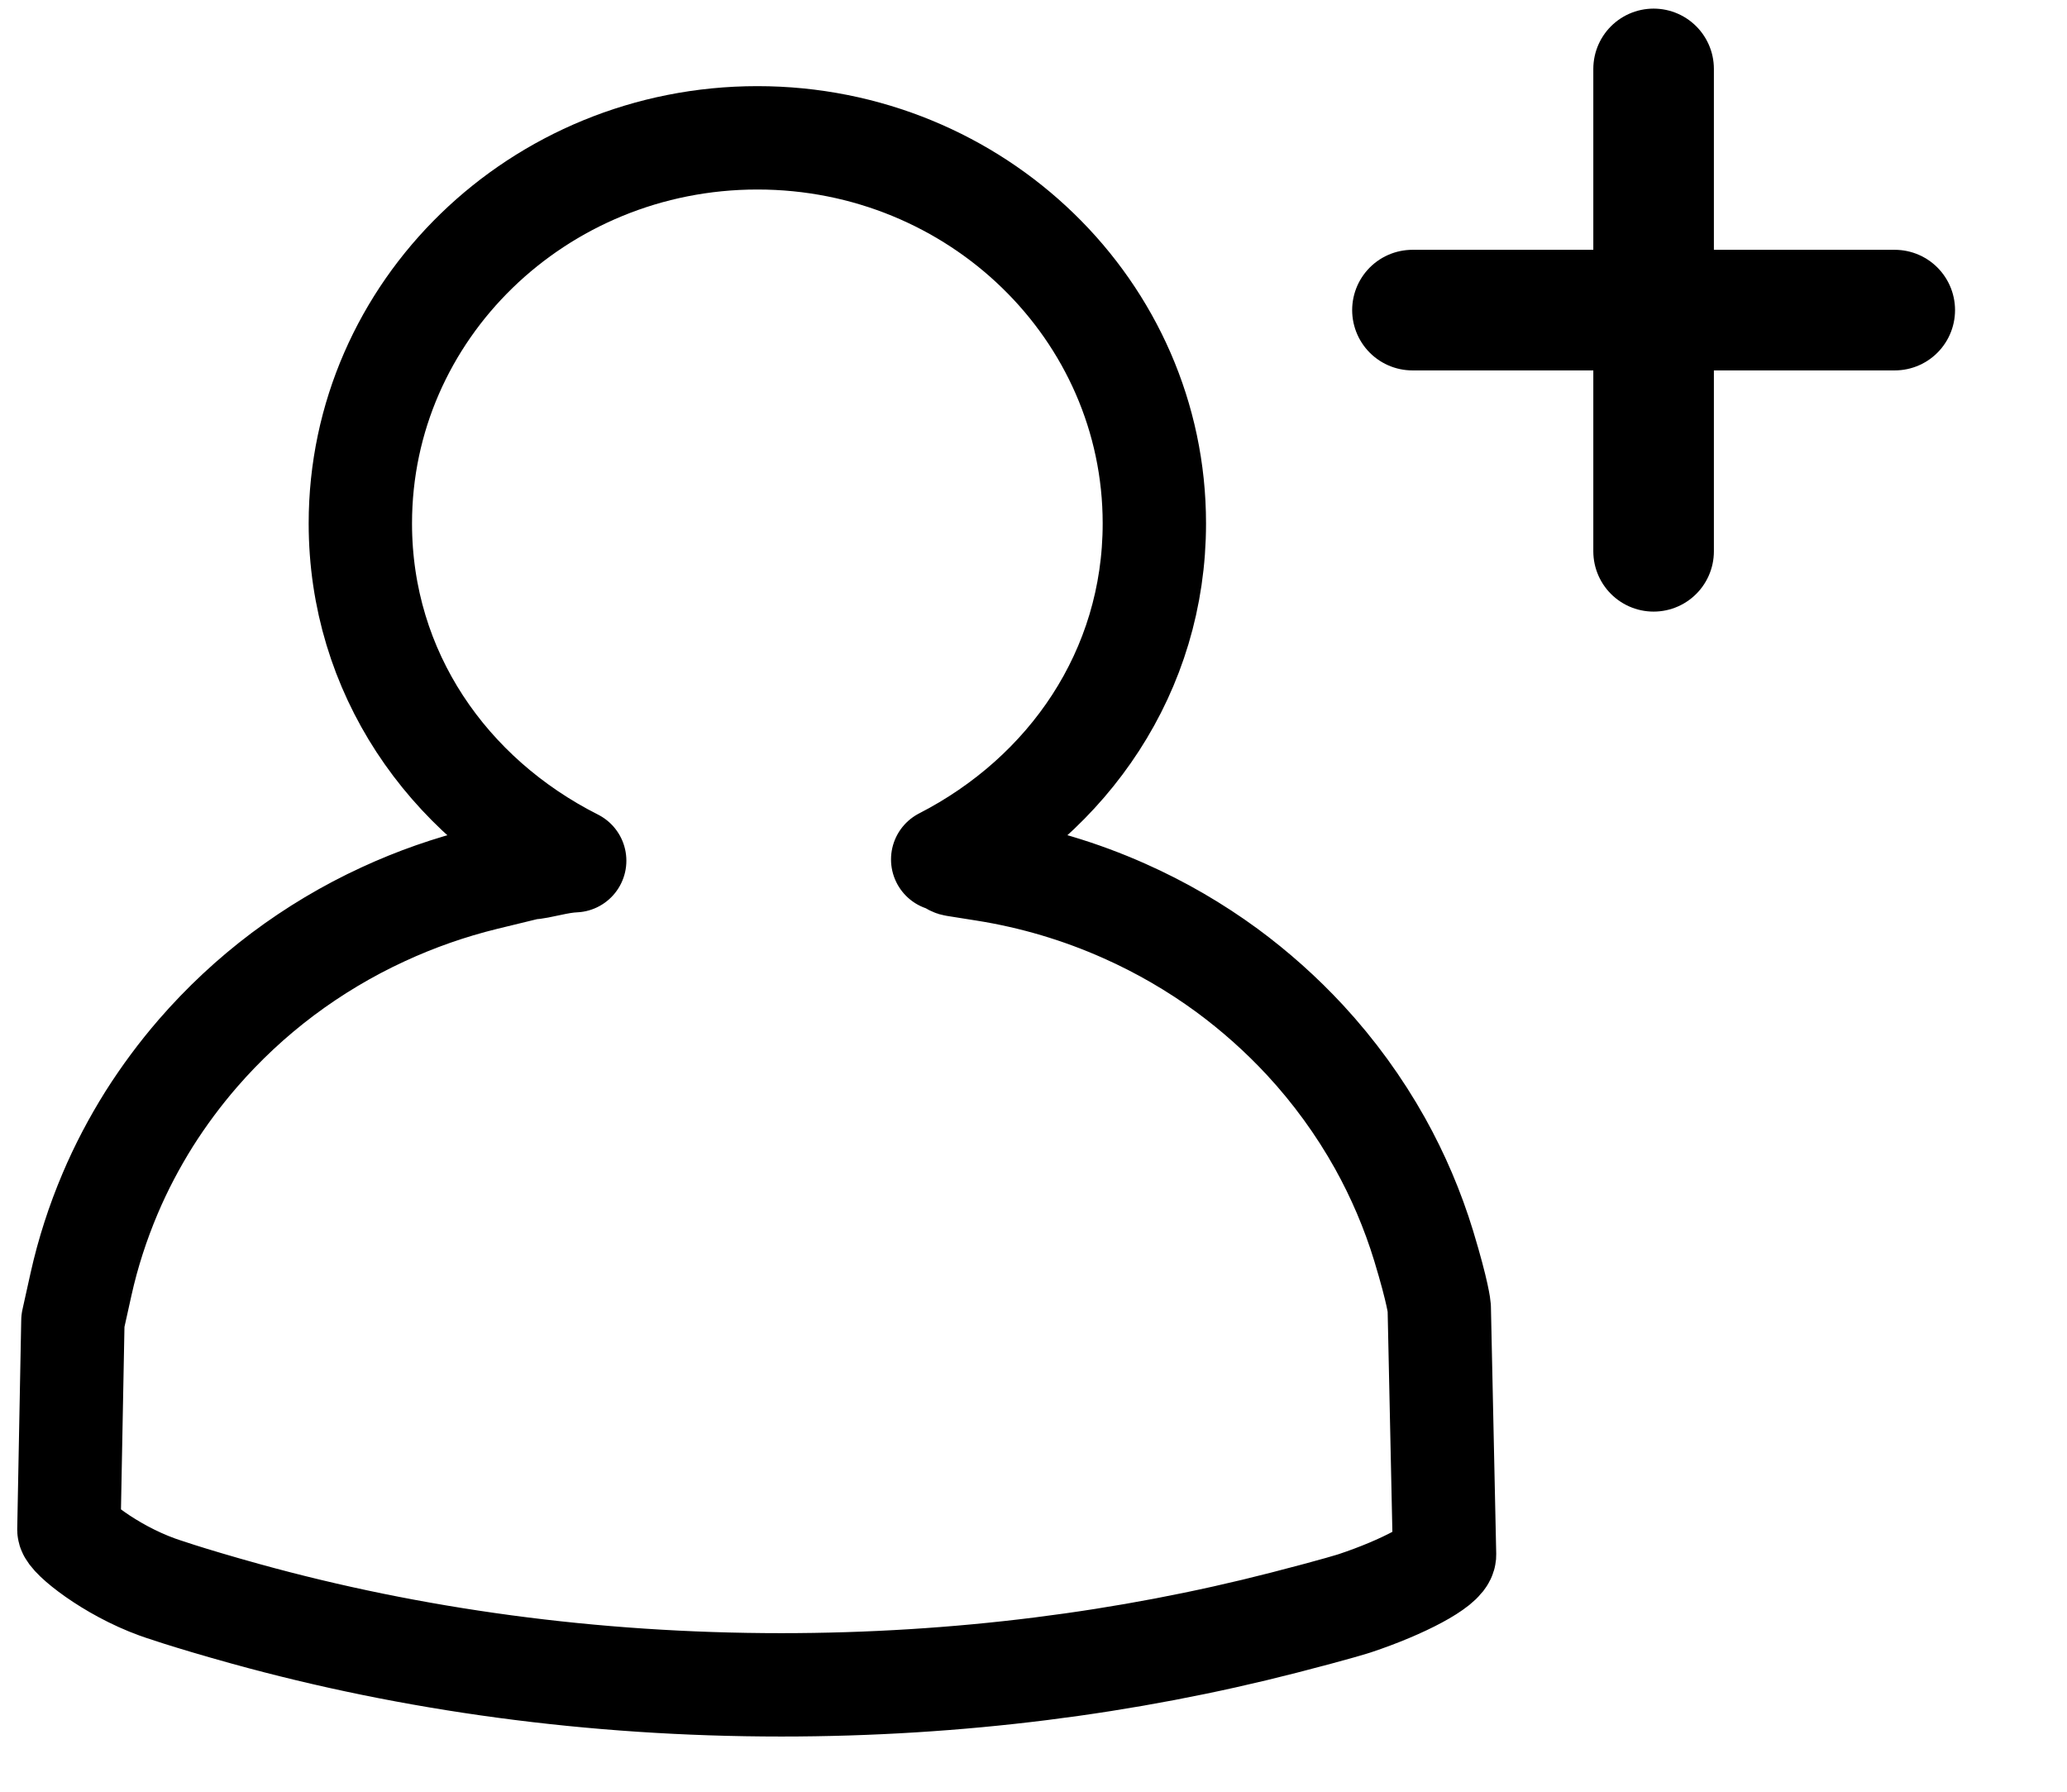
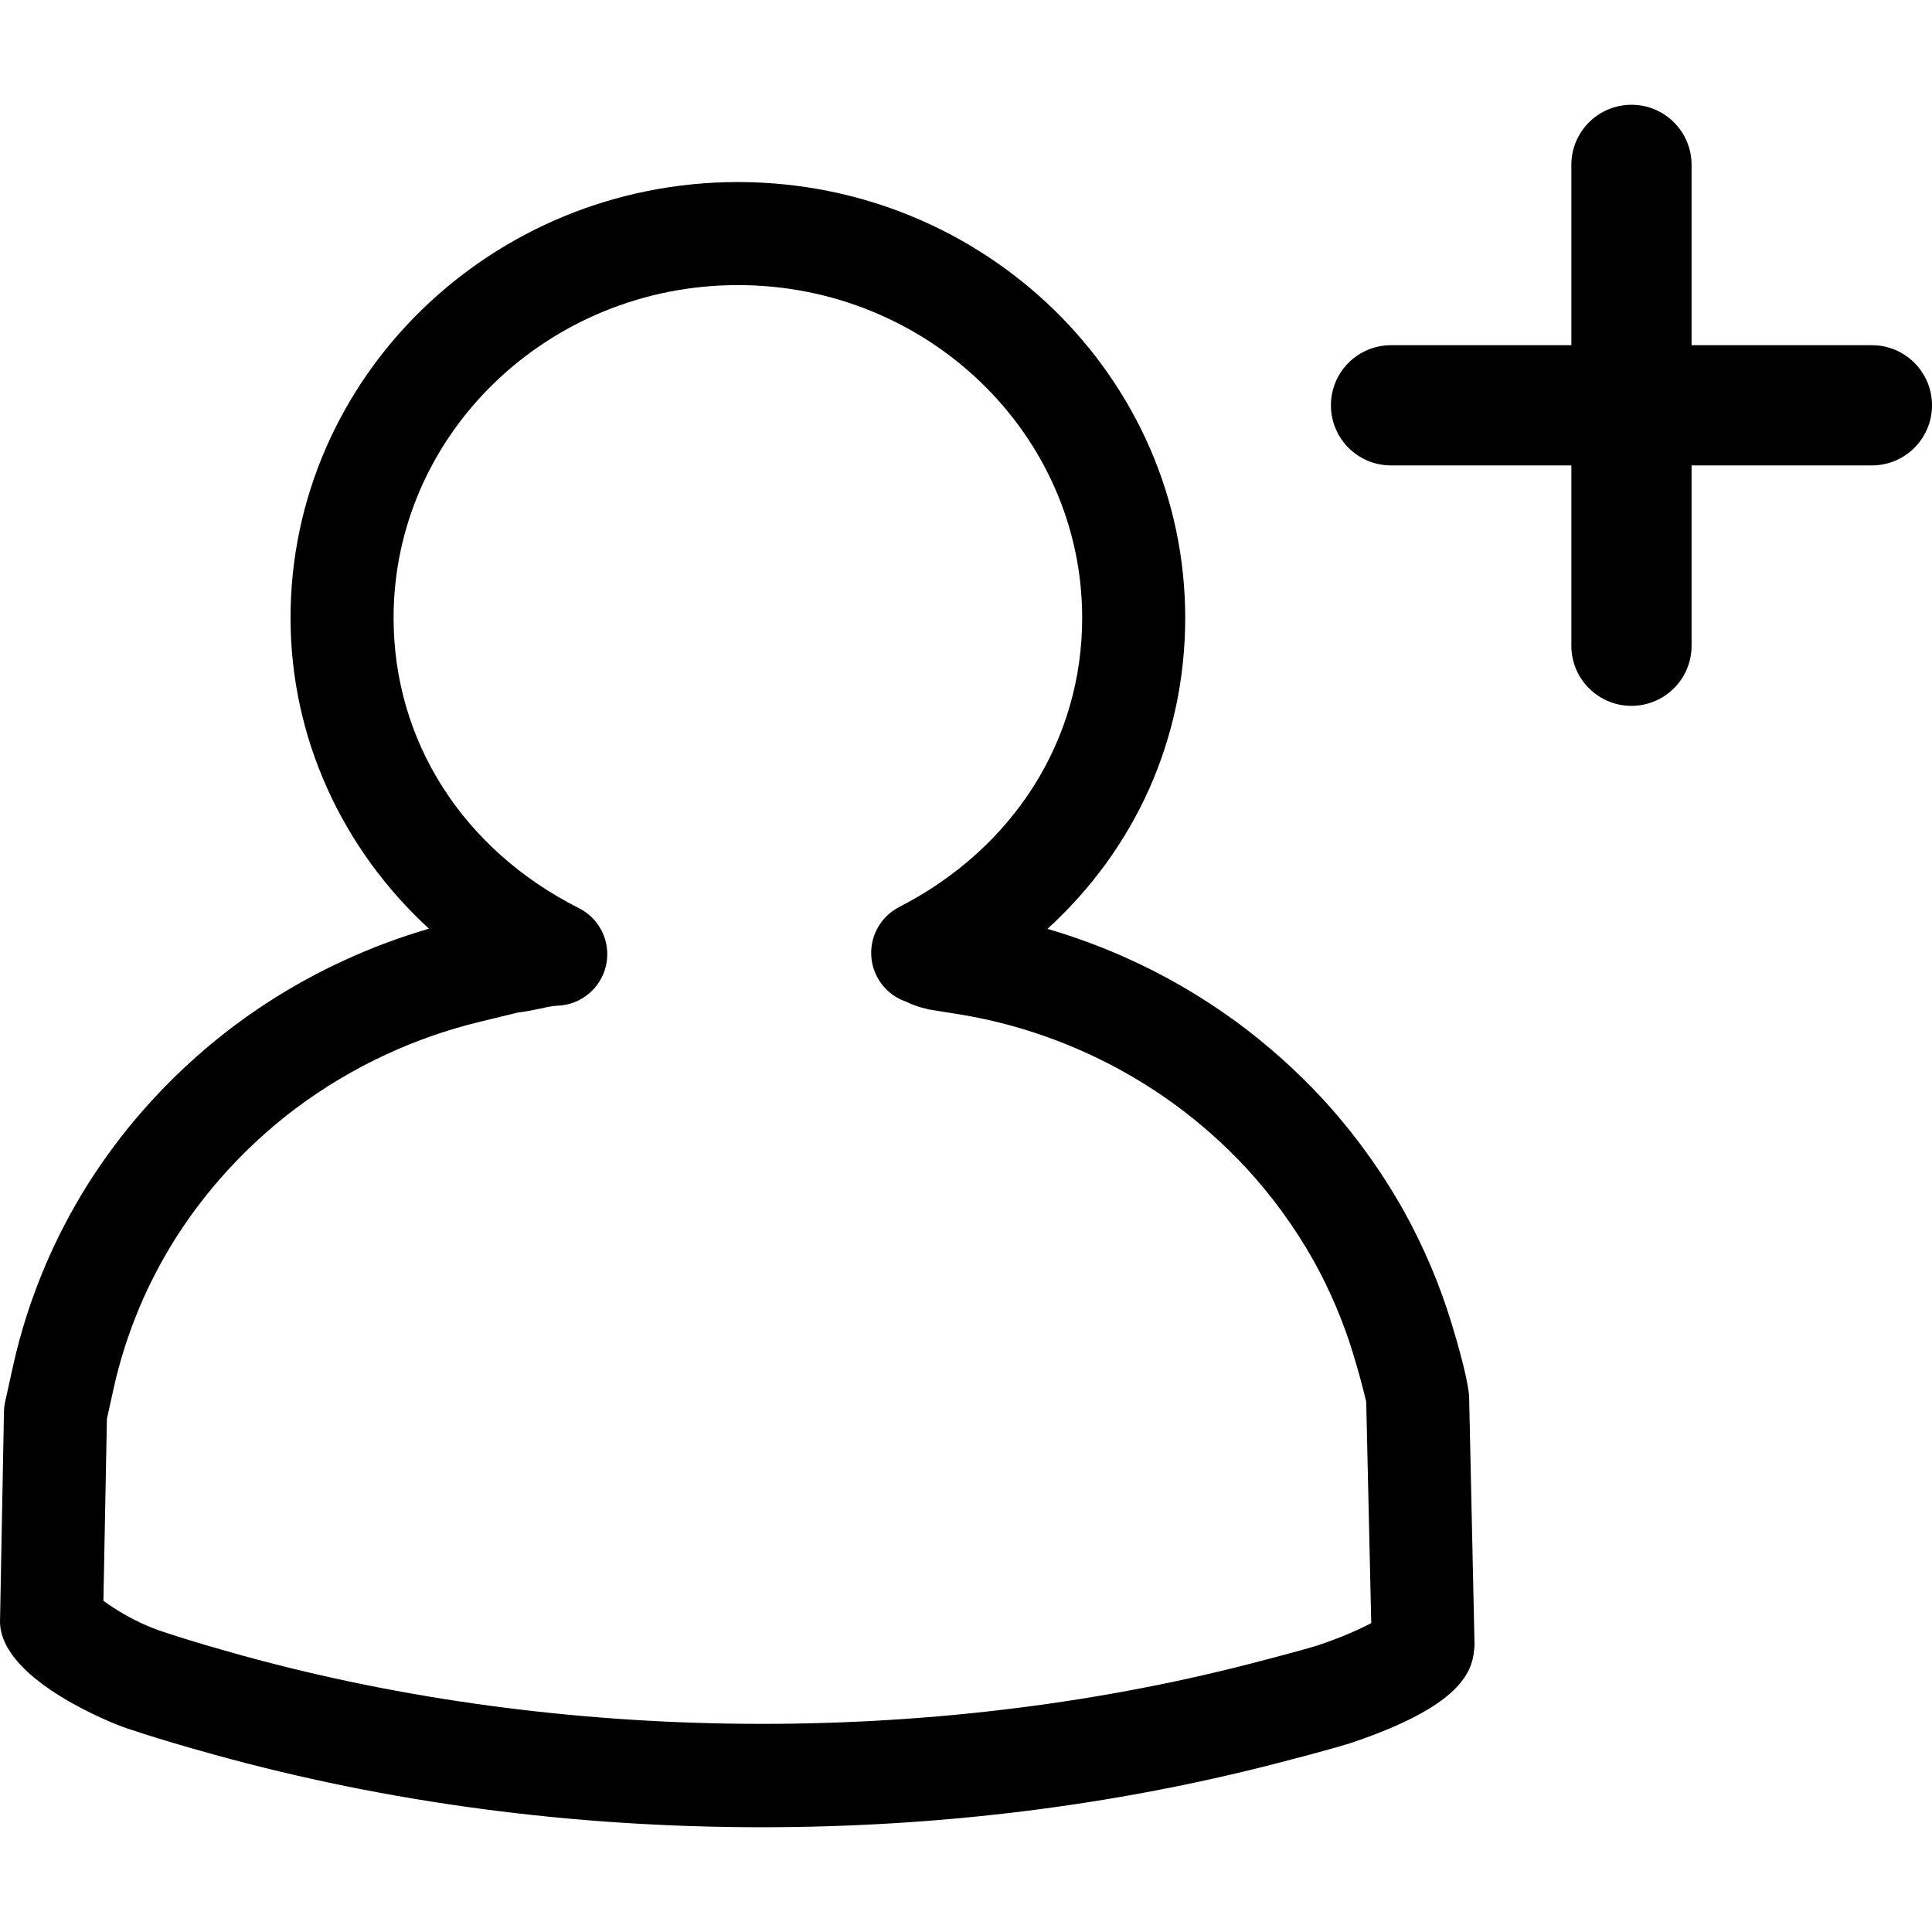
- <svg xmlns="http://www.w3.org/2000/svg" width="30px" height="26px" viewBox="0 0 30 26" version="1.1">
-   <defs />
-   <g id="A" stroke="none" stroke-width="1" fill="none" fill-rule="evenodd" stroke-linecap="round">
-     <g id="Icon_black_Person+_30x26" stroke="#000000">
-       <g id="Person-+" transform="translate(1, 1)">
-         <path d="M19.889,17.976 C19.889,17.976 19.875,17.778 19.663,17.079 C19.504,16.559 19.291,16.06 19.029,15.59 C18.727,15.05 18.361,14.547 17.941,14.093 C17.597,13.722 17.217,13.383 16.807,13.081 C16.348,12.745 15.85,12.455 15.321,12.22 C14.684,11.936 14.004,11.731 13.29,11.618 L12.868,11.551 C12.812,11.55 12.75,11.473 12.682,11.471 C14.509,10.533 15.754,8.742 15.754,6.595 C15.754,3.506 13.174,1 9.993,1 C6.81,1 4.23,3.506 4.23,6.595 C4.23,8.758 5.493,10.558 7.341,11.49 C7.093,11.5 6.861,11.586 6.664,11.598 L6.039,11.75 C5.525,11.876 5.031,12.05 4.562,12.267 C4.043,12.506 3.554,12.799 3.103,13.137 C2.652,13.476 2.24,13.861 1.873,14.284 C1.614,14.583 1.377,14.902 1.165,15.237 C0.949,15.582 0.758,15.943 0.598,16.321 C0.42,16.741 0.277,17.18 0.176,17.634 L0.058,18.166 L0,21.197 C0.003,21.301 0.588,21.778 1.284,22.03 C1.284,22.03 1.685,22.175 2.566,22.419 C4.966,23.083 7.589,23.449 10.34,23.449 C12.909,23.449 15.369,23.13 17.637,22.546 C18.43,22.342 18.664,22.265 18.664,22.265 C19.367,22.031 19.953,21.717 19.966,21.564 L19.889,17.976 L19.889,17.976 Z" id="Stroke-35" stroke-width="1.5" stroke-linejoin="round" />
-         <path d="M23,9.71445147e-17 L23,7" id="Line" stroke-width="1.75" stroke-linejoin="bevel" />
-         <path d="M23,3.55271368e-15 L23,7" id="Line-Copy-4" stroke-width="1.75" stroke-linejoin="bevel" transform="translate(23, 3.5) rotate(-270) translate(-23, -3.5) " />
-       </g>
+ <svg xmlns="http://www.w3.org/2000/svg" version="1.1" id="Layer_1" x="0px" y="0px" width="400px" height="400px" viewBox="-185 -187 400 400" enable-background="new -185 -187 400 400" xml:space="preserve">
+   <g>
+     <g id="Stroke-35">
+       <path d="M-27.282,191.309c-39.188,0-77.342-5.056-113.412-15.042c-13.063-3.611-19-5.777-19-5.777    c-0.271-0.098-24.958-9.195-25.306-21.57l0.82-43.626c0.014-0.708,0.097-1.402,0.25-2.097l1.673-7.569    c1.542-6.931,3.764-13.834,6.604-20.528c2.403-5.681,5.375-11.375,8.833-16.917c3.361-5.292,7.069-10.278,11.063-14.876    c5.729-6.597,12.16-12.597,19.132-17.847c7.104-5.334,14.744-9.883,22.709-13.542c5.688-2.64,11.639-4.868,17.729-6.64    c-18.084-16.625-28.66-39.688-28.66-64.348c0-49.758,41.556-90.238,92.633-90.238c51.056,0,92.599,40.48,92.599,90.238    c0,25.028-10.348,47.82-28.528,64.383c5.458,1.59,10.819,3.556,16.042,5.875c8.125,3.611,15.889,8.118,23.098,13.389    c6.361,4.688,12.306,9.979,17.652,15.729c6.542,7.084,12.236,14.932,16.959,23.334c4.125,7.417,7.444,15.236,9.903,23.278    c2.944,9.681,3.556,13.653,3.652,15.153l1.125,51.528c-0.306,4.389-0.944,12.042-25.806,20.334    c-0.083,0.014-3.556,1.166-15.334,4.194C45.191,186.878,9.378,191.309-27.282,191.309z M-163.59,144.419    c2.34,1.736,6.368,4.278,11.153,6.014c0.222,0.084,5.715,2.028,17.438,5.278c66.209,18.306,142.155,18.931,208.83,1.75    c10.306-2.653,13.709-3.708,14-3.806c4.986-1.667,8.75-3.375,11.07-4.611l-1.042-45.903c0,0.014,0,0.027,0,0.027    c-0.056,0-0.583-2.902-2.75-10.027c-2.014-6.584-4.75-13.028-8.125-19.098c-3.89-6.917-8.598-13.403-13.986-19.236    c-4.417-4.765-9.348-9.153-14.626-13.028c-5.958-4.361-12.402-8.098-19.152-11.098c-8.368-3.736-17.182-6.347-26.209-7.771    l-6.014-0.959l0.007-0.048c-1.438-0.278-3.083-0.861-4.34-1.493c-3.472-1.16-6.194-4.056-7.035-7.771    C-5.448,7.896-3.17,3.021,1.156,0.799C24.886-11.39,39.053-33.771,39.053-59.07c0-37.994-31.973-68.904-71.265-68.904    c-39.313,0-71.3,30.91-71.3,68.904c0,25.507,14.348,47.979,38.383,60.104c4.34,2.188,6.653,7.035,5.618,11.785    c-1.035,4.75-5.146,8.202-10.007,8.396c-1.292,0.048-2.535,0.368-3.708,0.618c-1.597,0.34-3.125,0.639-4.569,0.805l-8.132,1.979    c-6.549,1.604-12.965,3.841-19.042,6.66c-6.632,3.056-12.958,6.833-18.84,11.236c-5.757,4.333-11.091,9.306-15.834,14.778    c-3.298,3.791-6.368,7.916-9.118,12.25c-2.826,4.527-5.278,9.222-7.25,13.875c-2.333,5.514-4.153,11.167-5.417,16.834    l-1.438,6.514L-163.59,144.419z" />
+     </g>
+     <g id="Line">
+       <path d="M152.777-40.862c-6.876,0-12.445-5.569-12.445-12.444v-99.557c0-6.875,5.569-12.445,12.445-12.445    c6.875,0,12.444,5.569,12.444,12.445v99.557C165.222-46.432,159.652-40.862,152.777-40.862z" />
+     </g>
+     <g id="Line-Copy-4">
+       <path d="M202.556-90.641h-99.558c-6.875,0-12.444-5.569-12.444-12.444s5.569-12.445,12.444-12.445h99.558    c6.875,0,12.444,5.57,12.444,12.445S209.431-90.641,202.556-90.641z" />
    </g>
  </g>
</svg>
